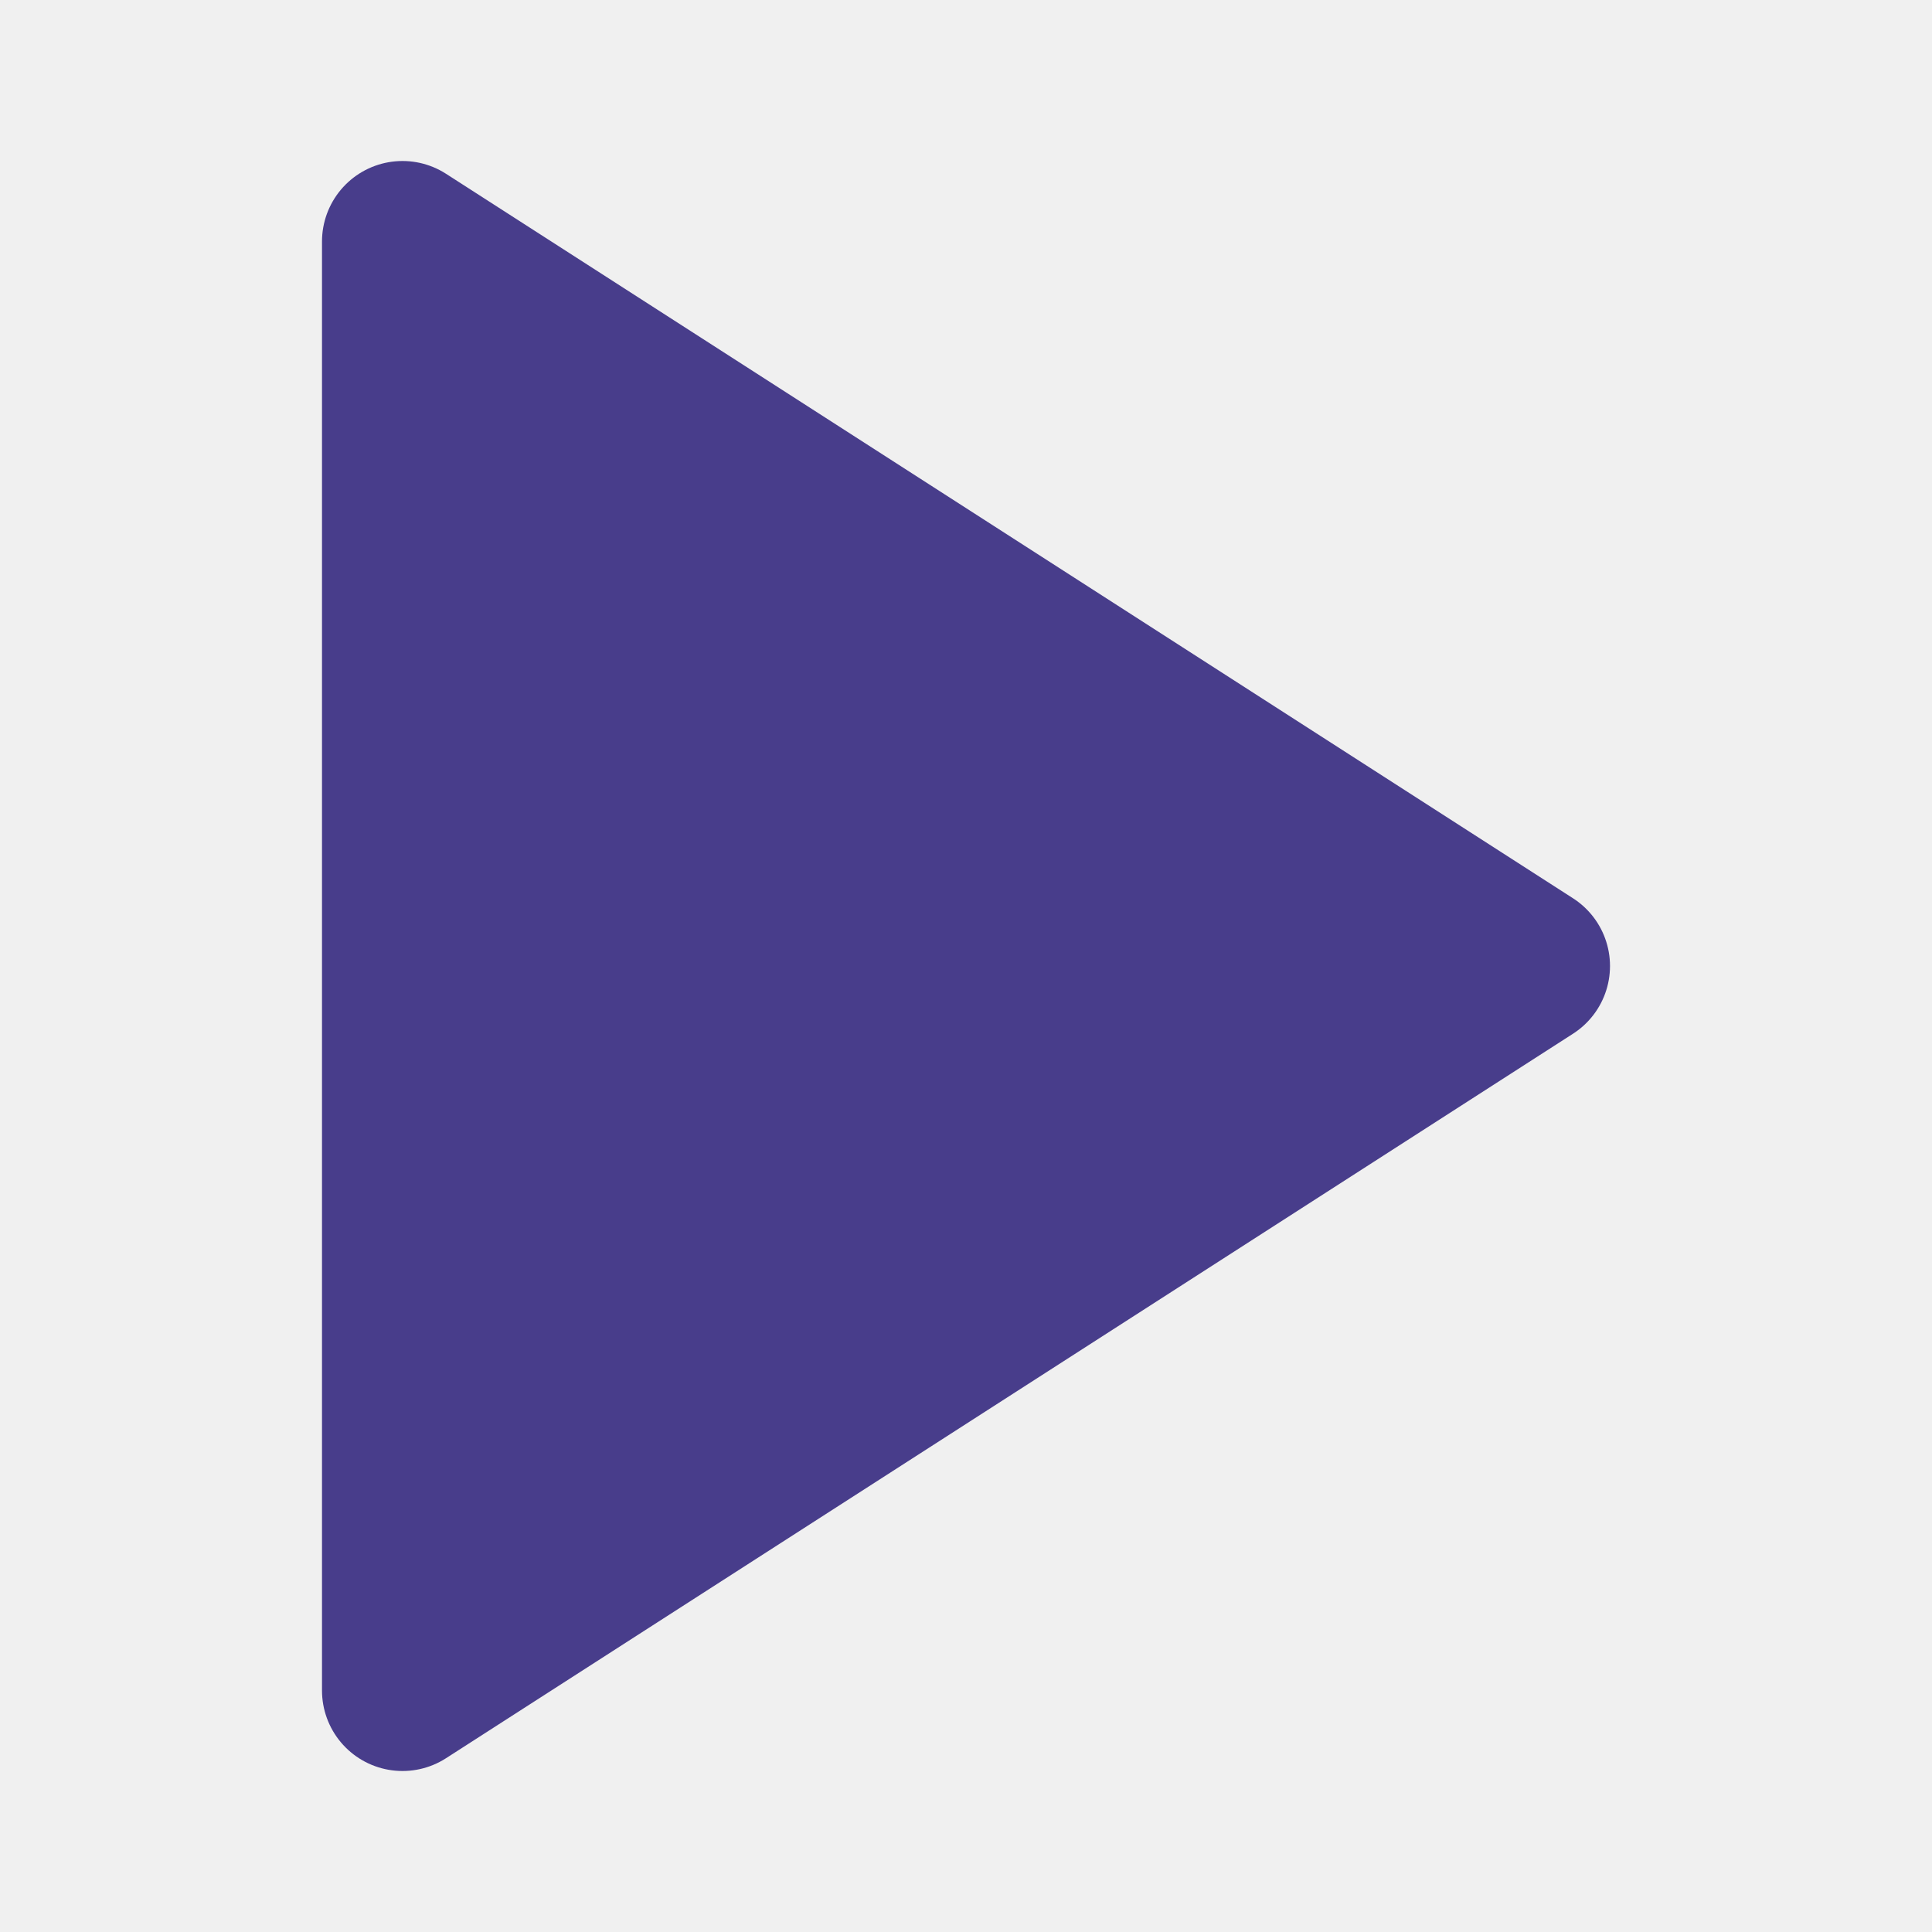
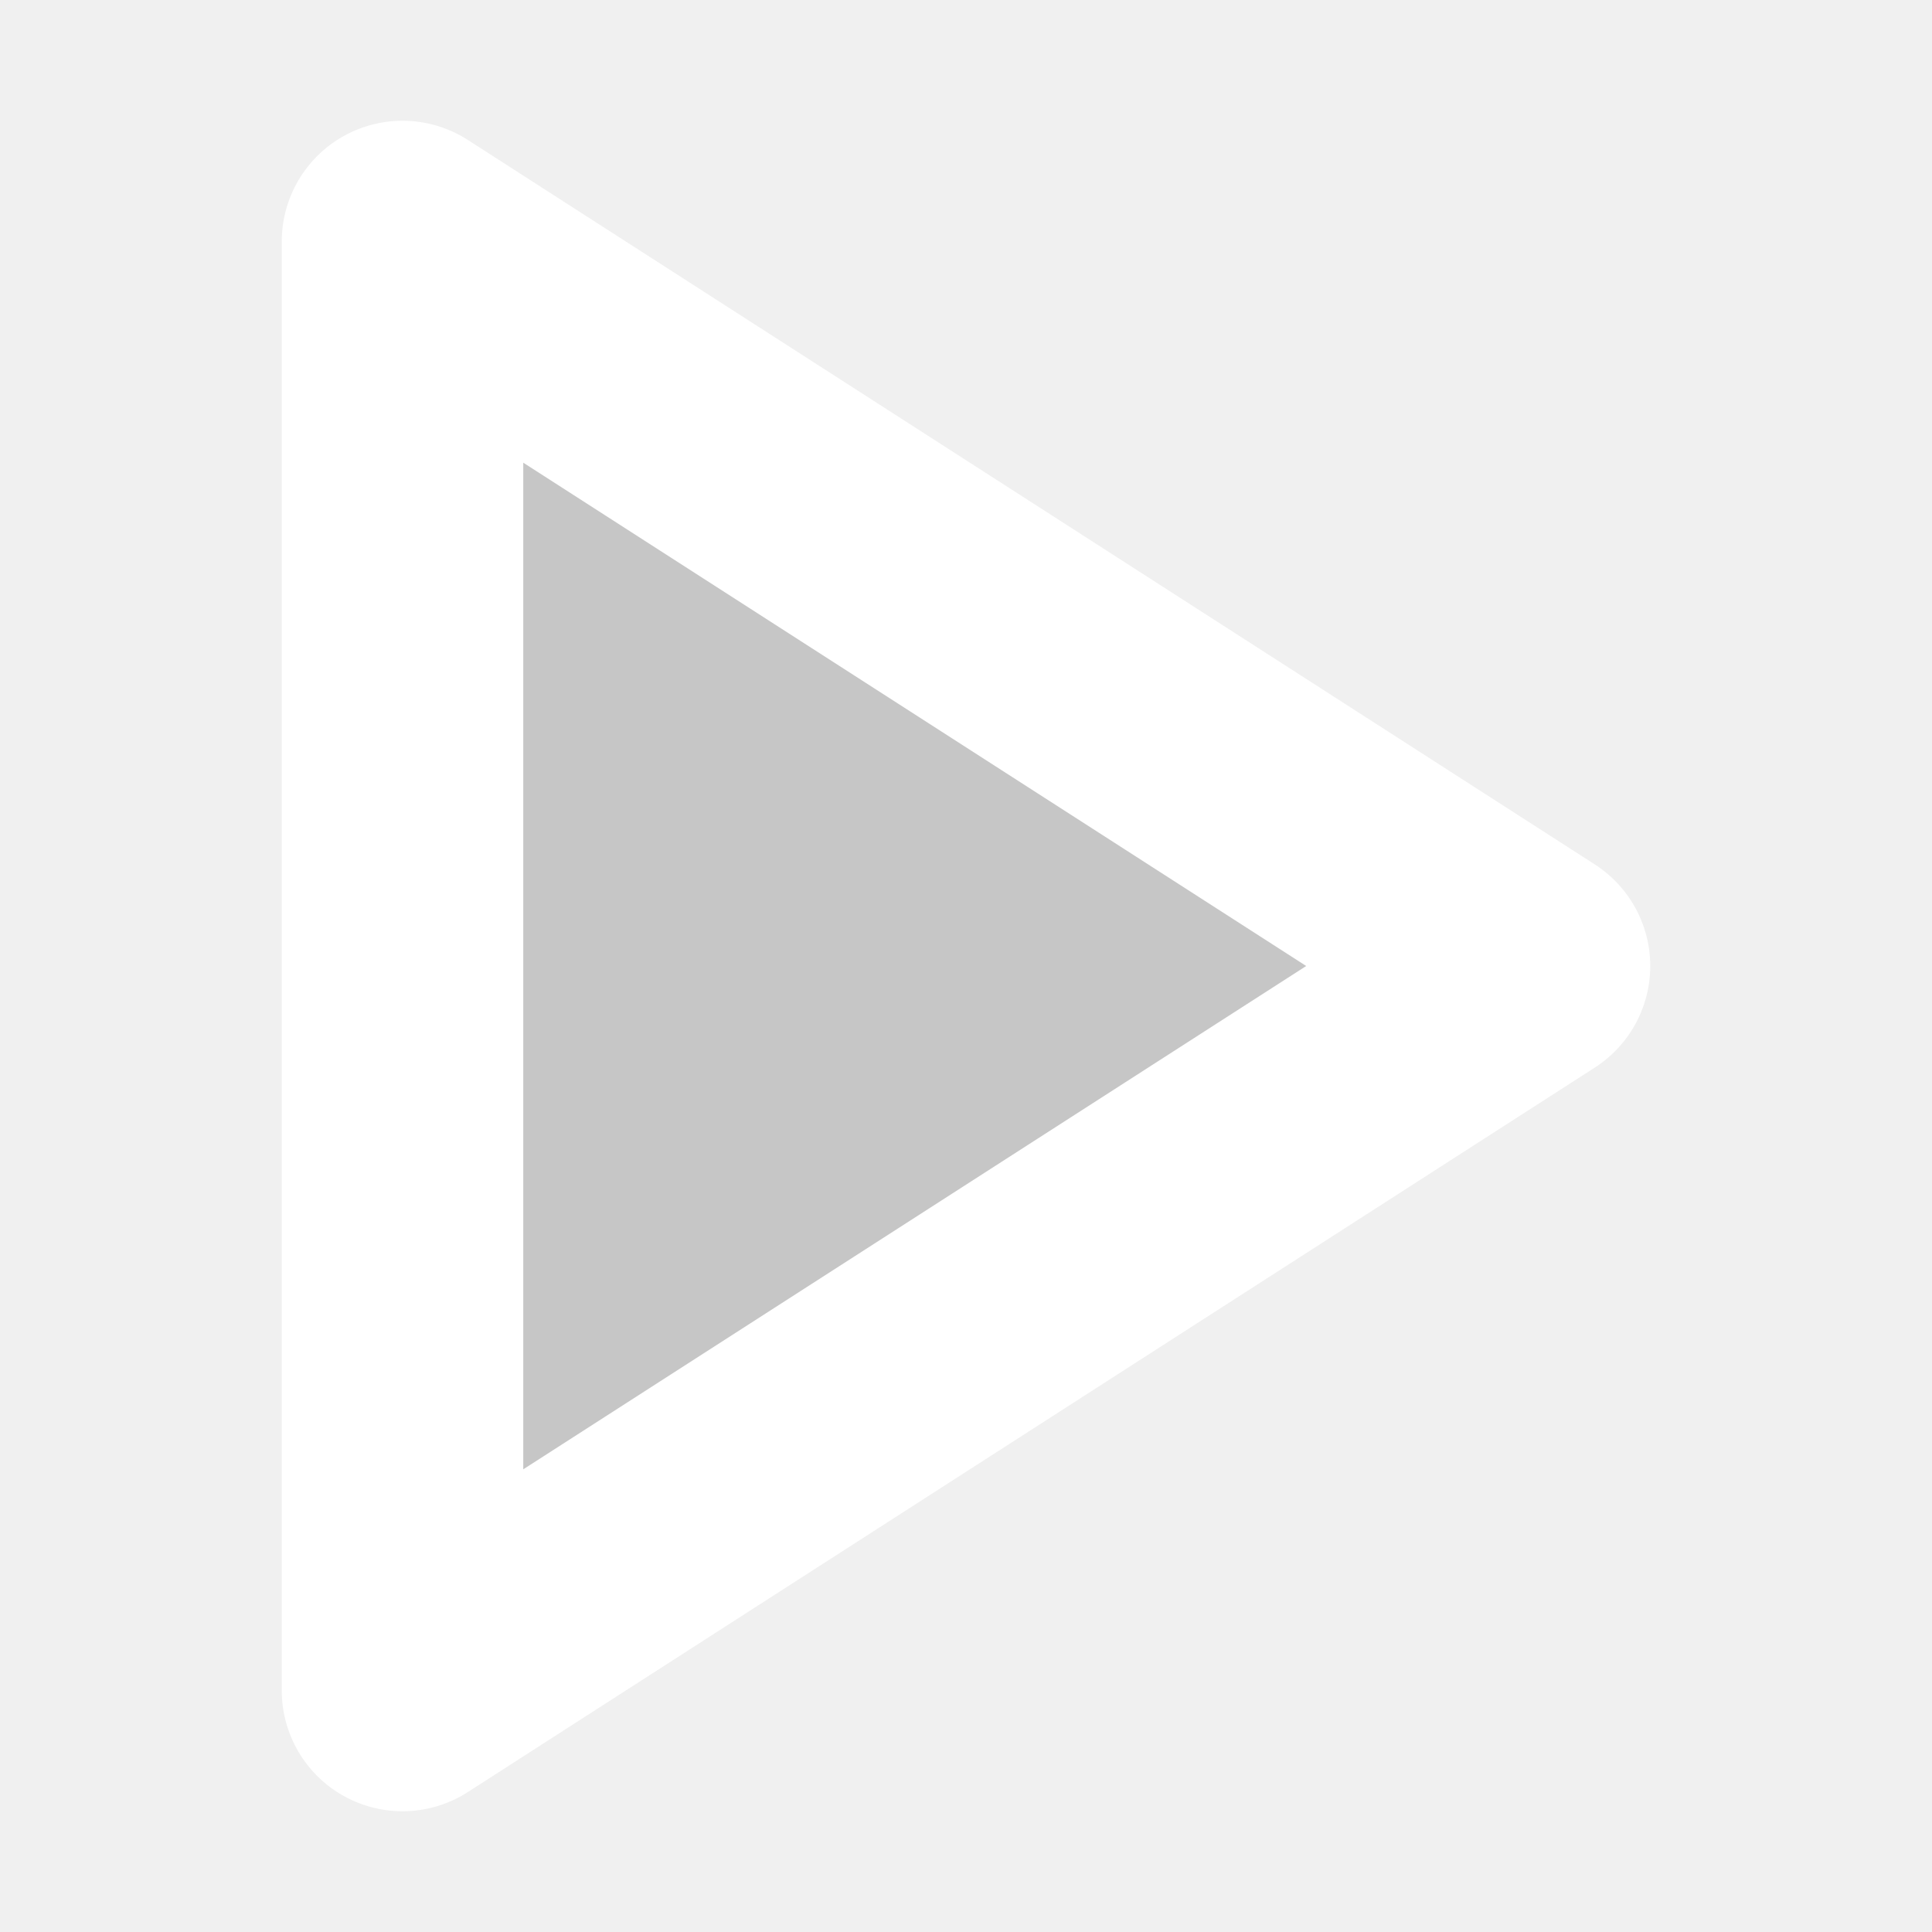
- <svg xmlns="http://www.w3.org/2000/svg" width="24" height="24" viewBox="0 0 24 24" fill="darkslateblue" stroke="darkslateblue" stroke-width="2" stroke-linecap="round" stroke-linejoin="round" class="feather feather-play">
+ <svg xmlns="http://www.w3.org/2000/svg" width="24" height="24" viewBox="0 0 24 24" fill="#c6c6c6" stroke="white" stroke-width="3" stroke-linecap="round" stroke-linejoin="round" class="feather feather-play">
  <polygon points="5 3 19 12 5 21 5 3" />
</svg>
